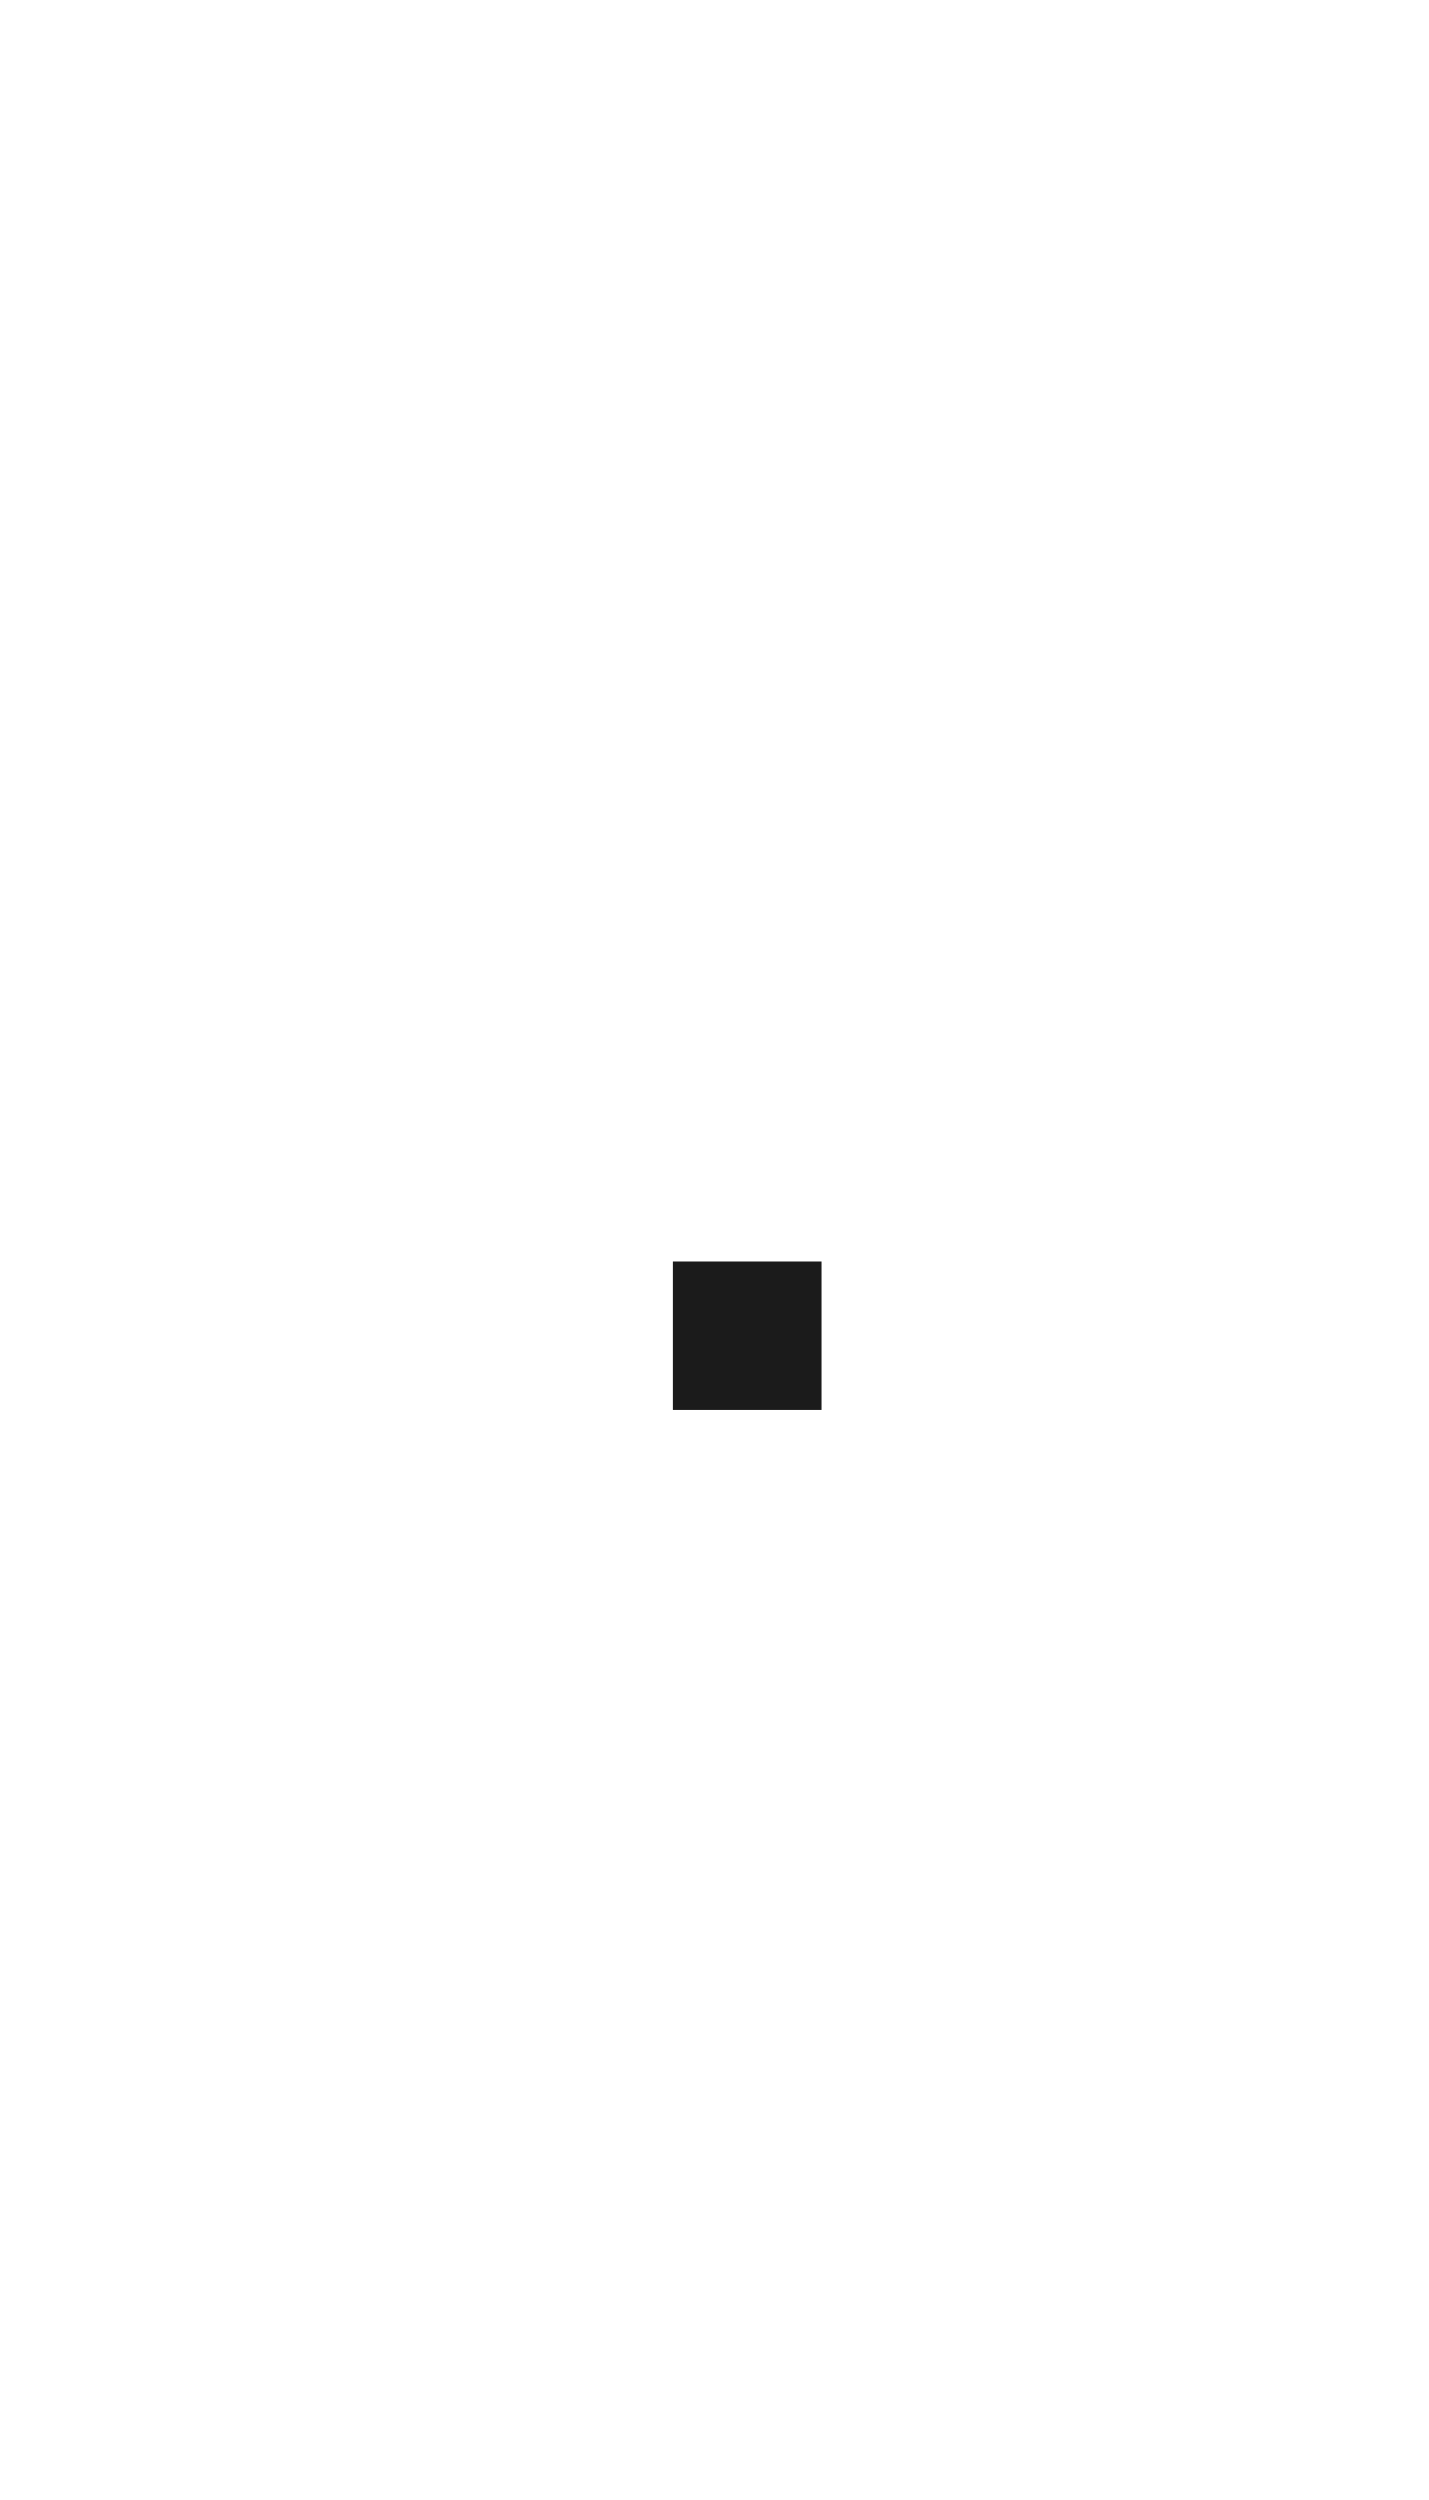
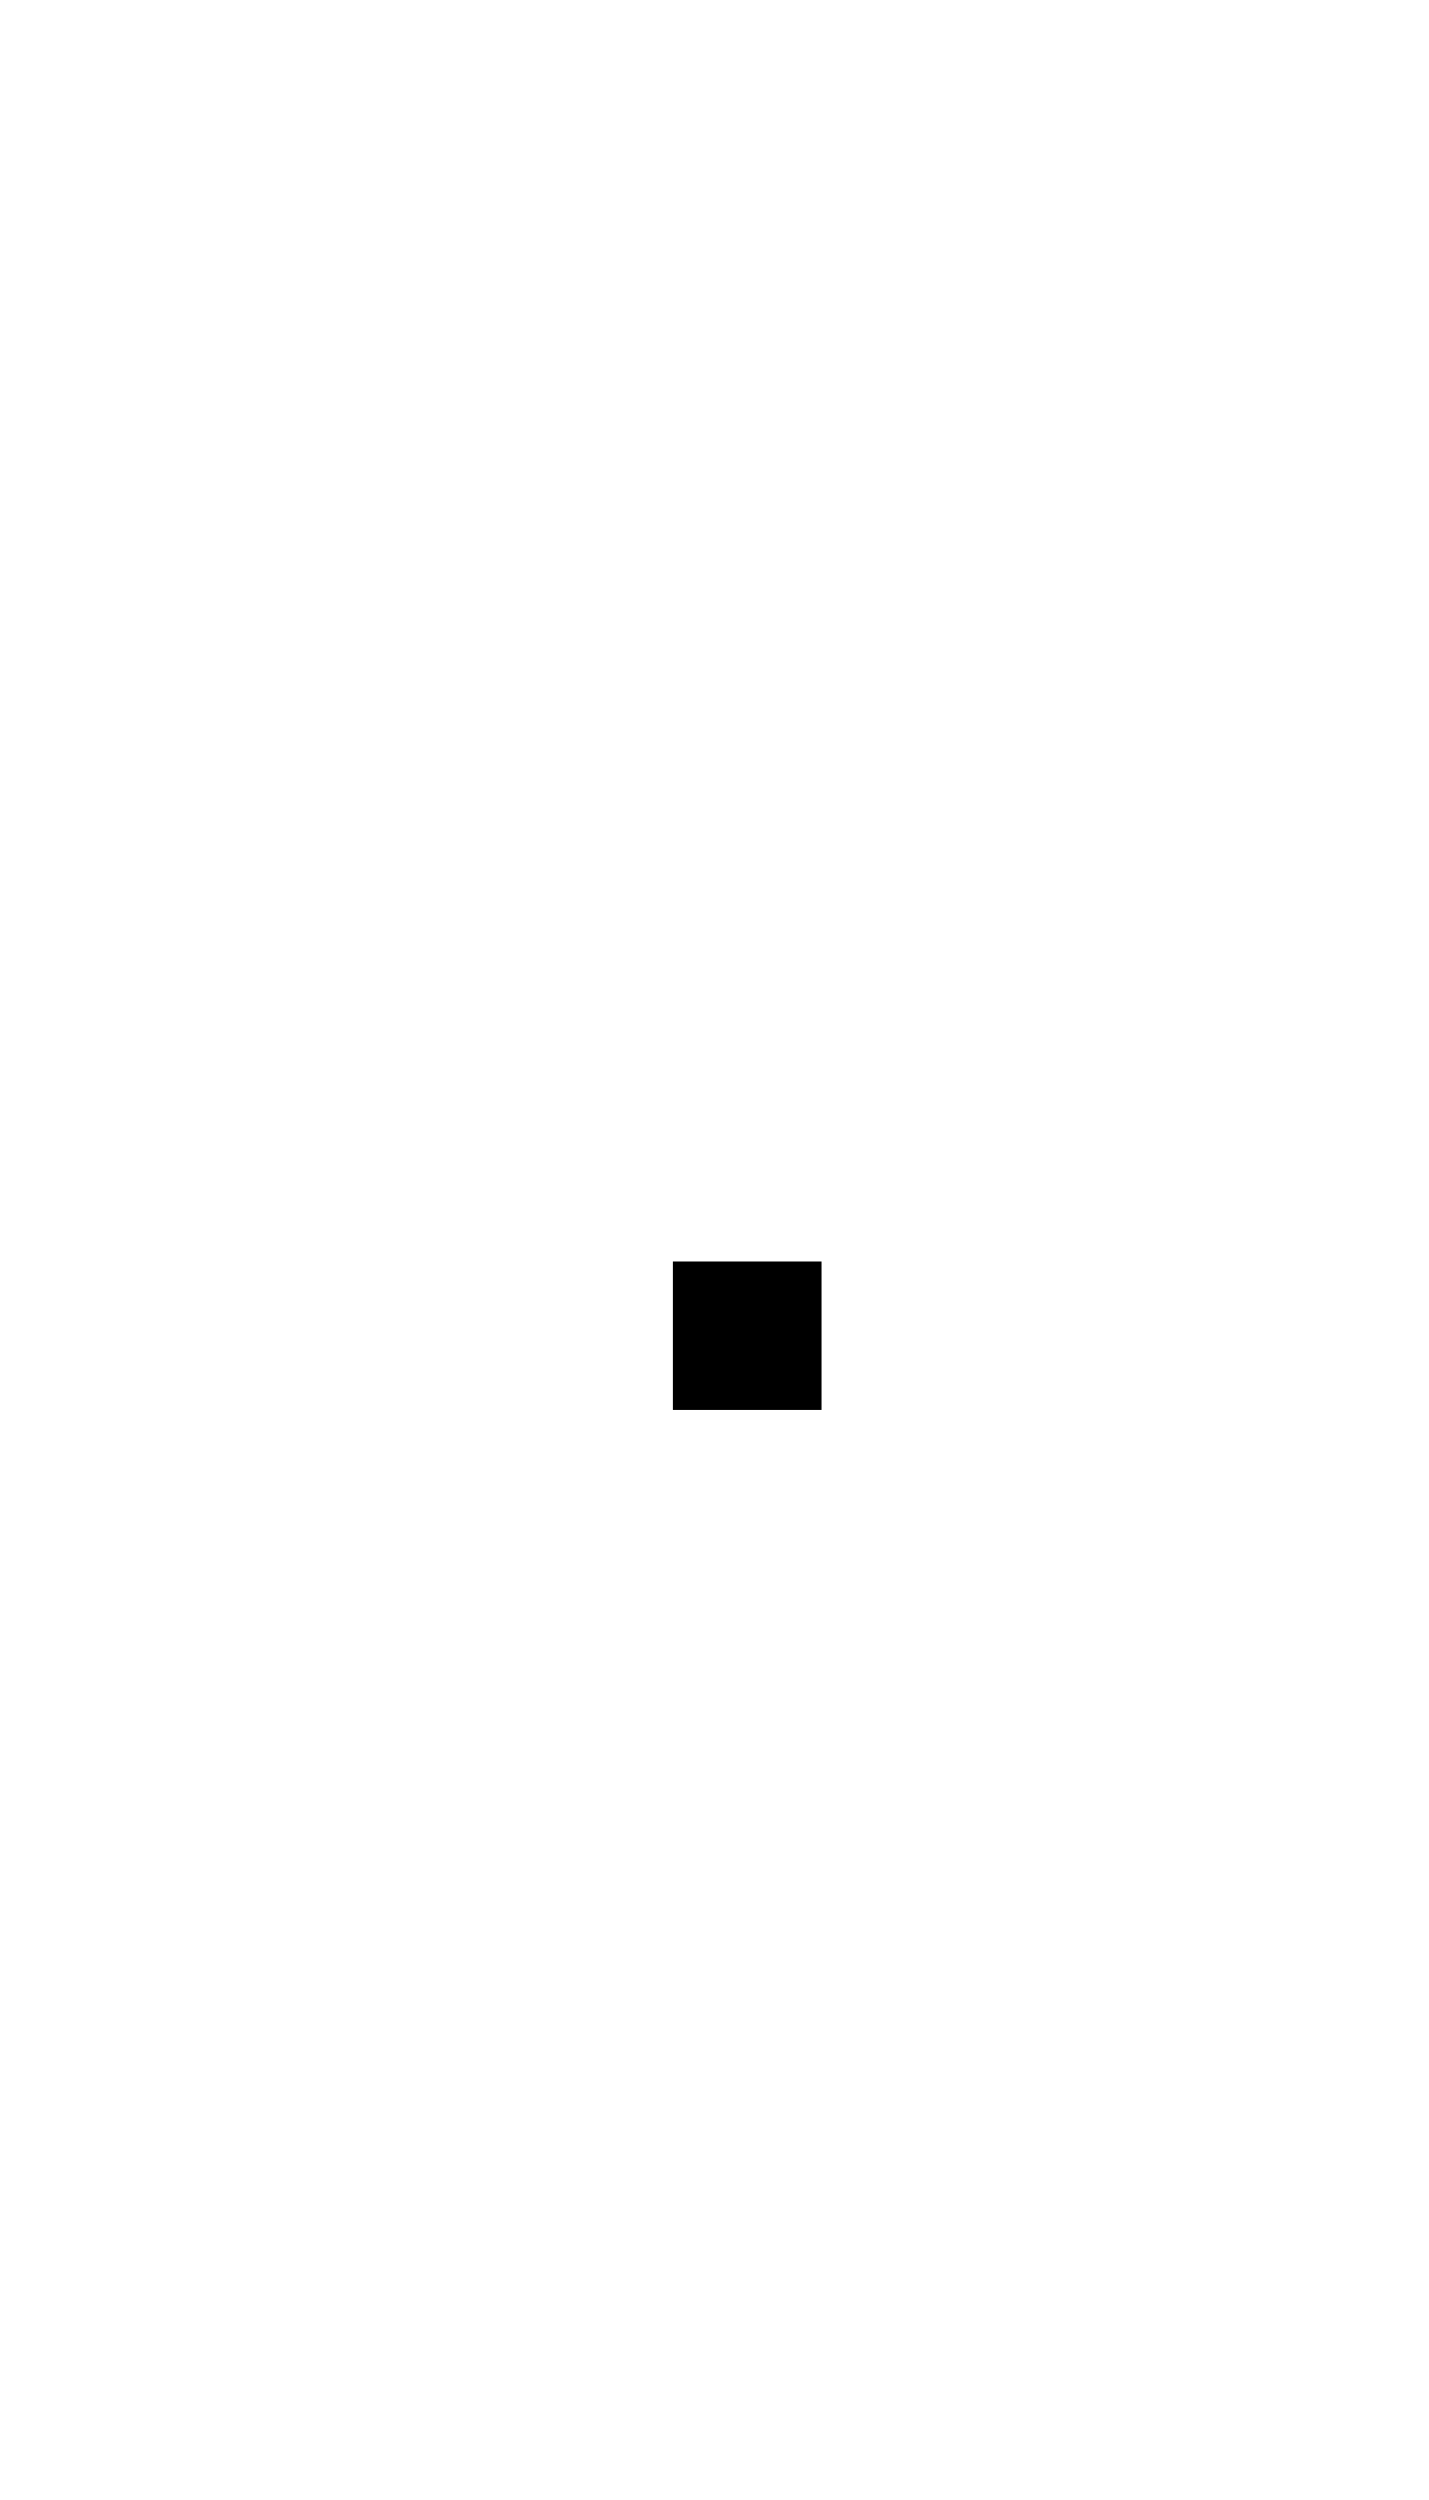
<svg xmlns="http://www.w3.org/2000/svg" viewBox="-50 -88 100 175">
  <style>
    .symbol {
-       fill: #1b1b1b;
+       fill: #000;
      text-anchor: middle;
      dominant-baseline: middle;
      font-family: Helvetica, Arial, sans-serif;
    }
  </style>
  <text cx="50%" cy="50%" font-size="100" class="symbol">·</text>
</svg>
